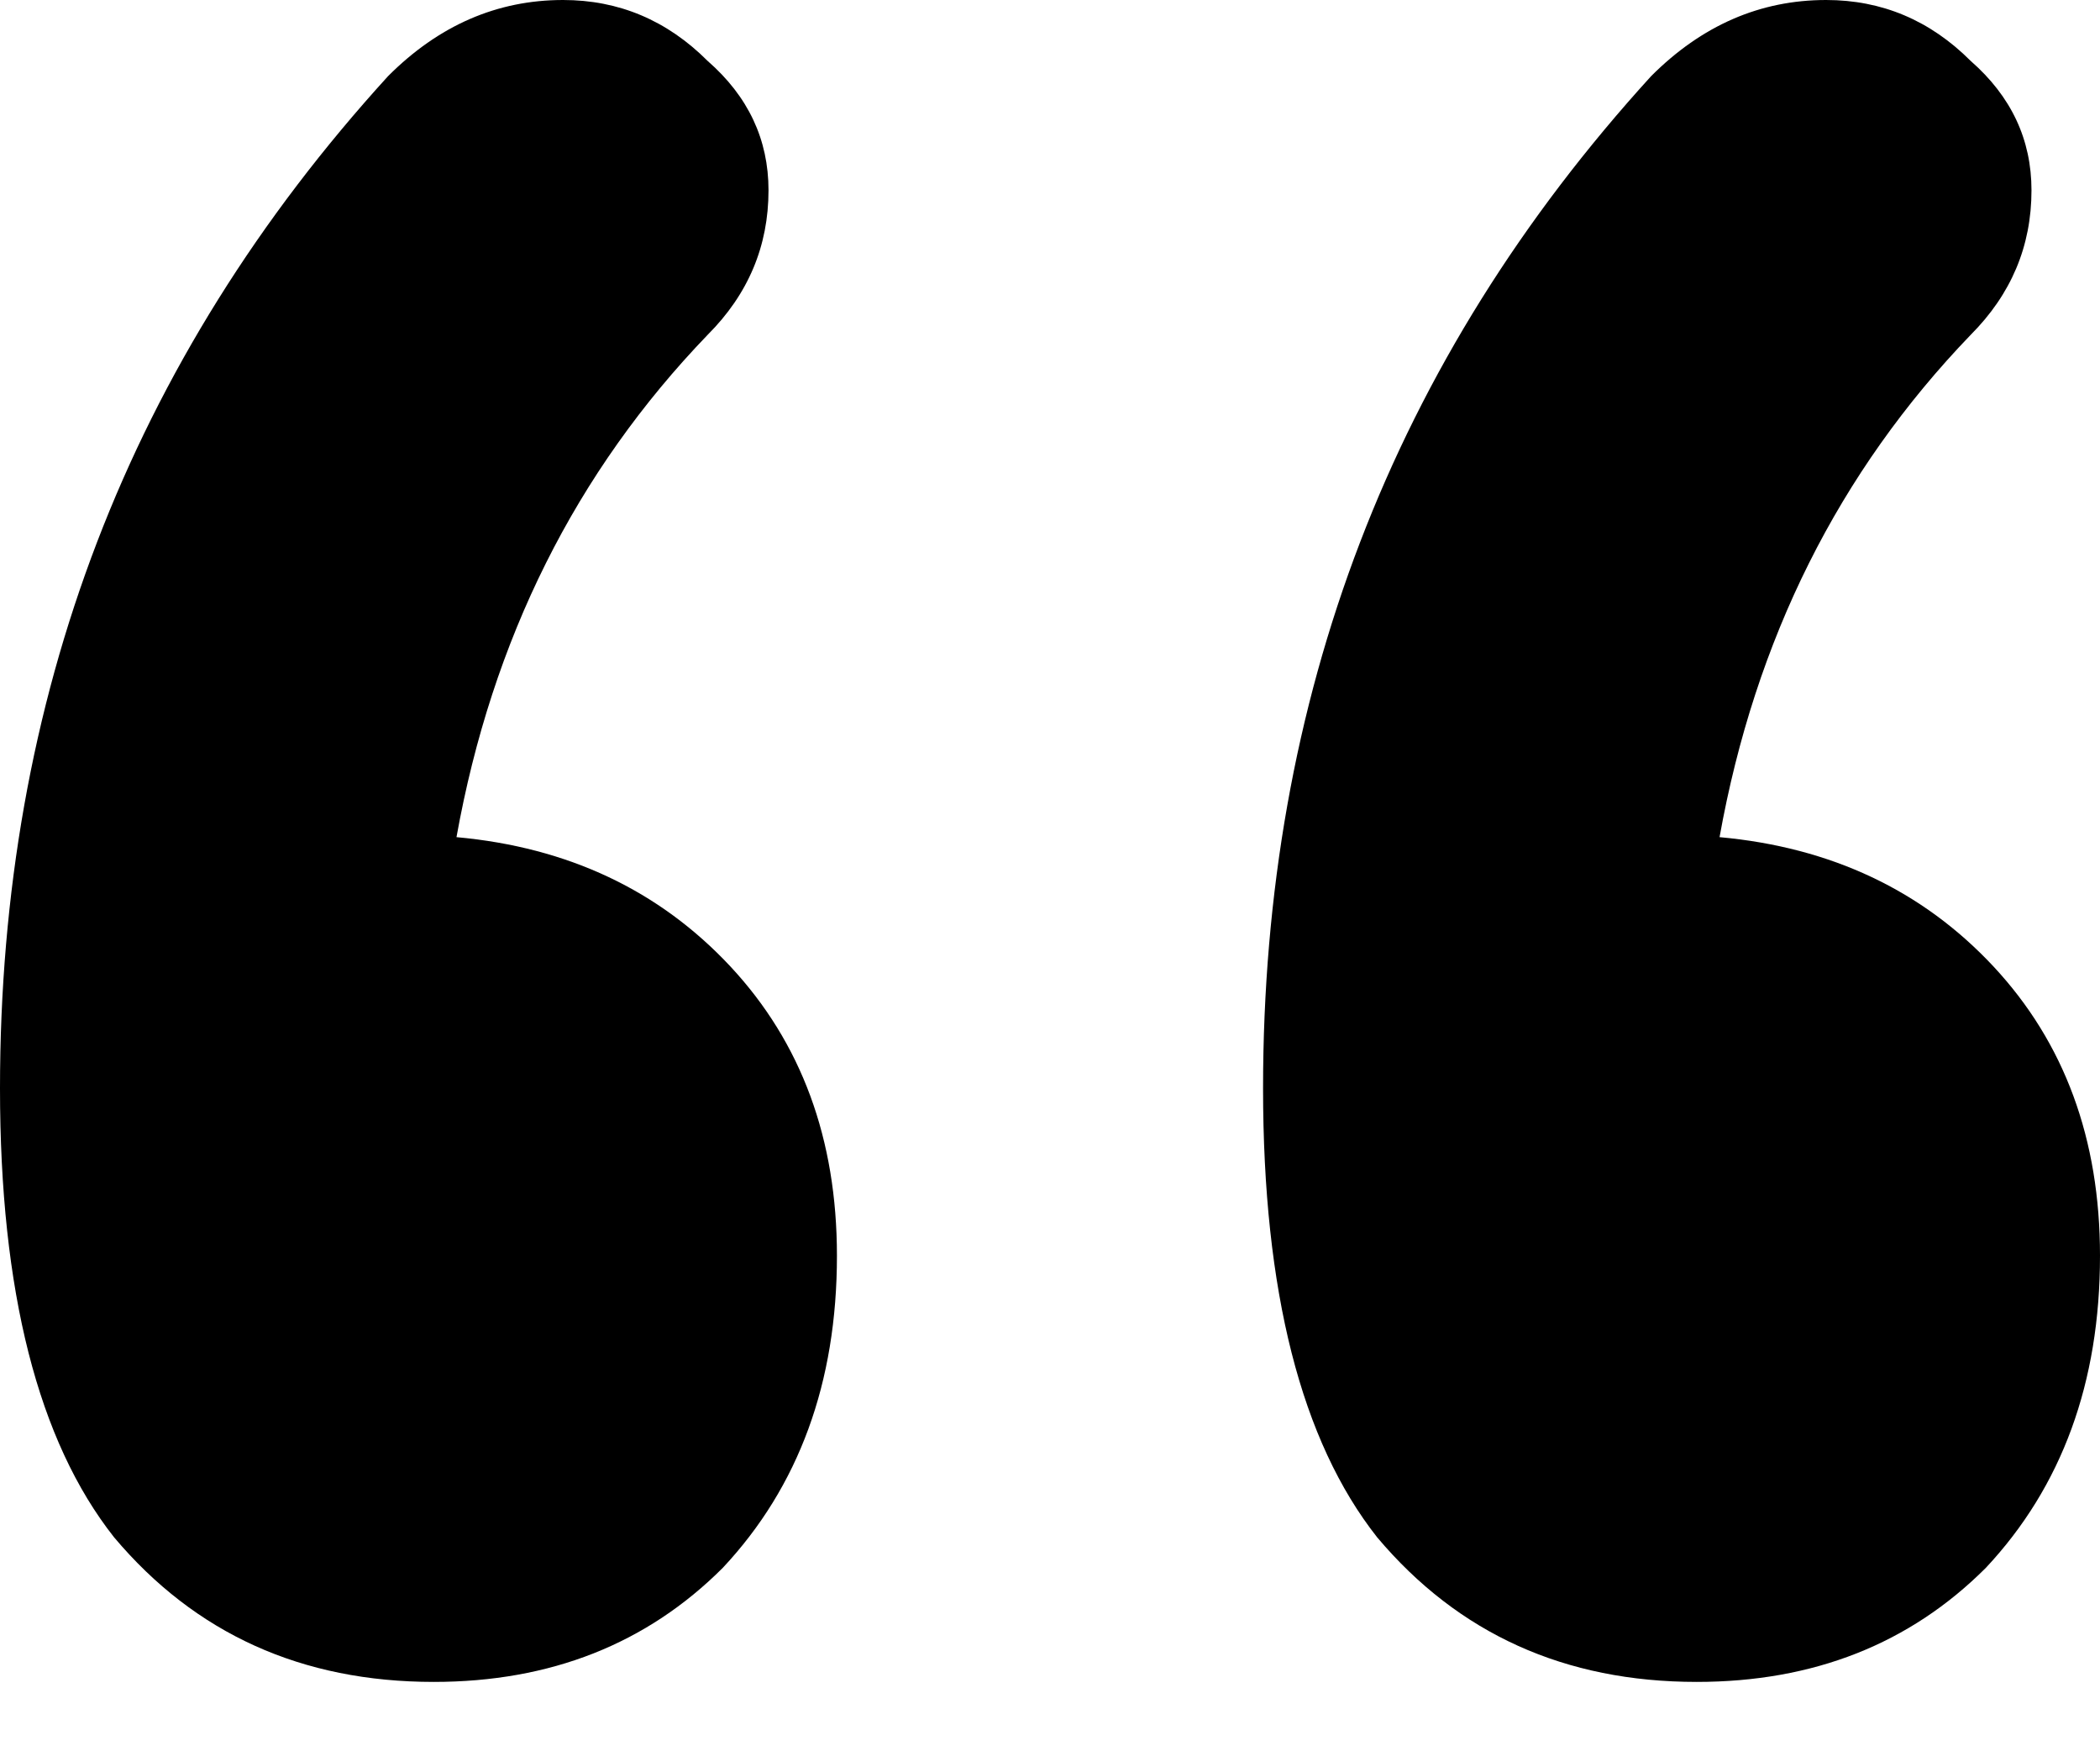
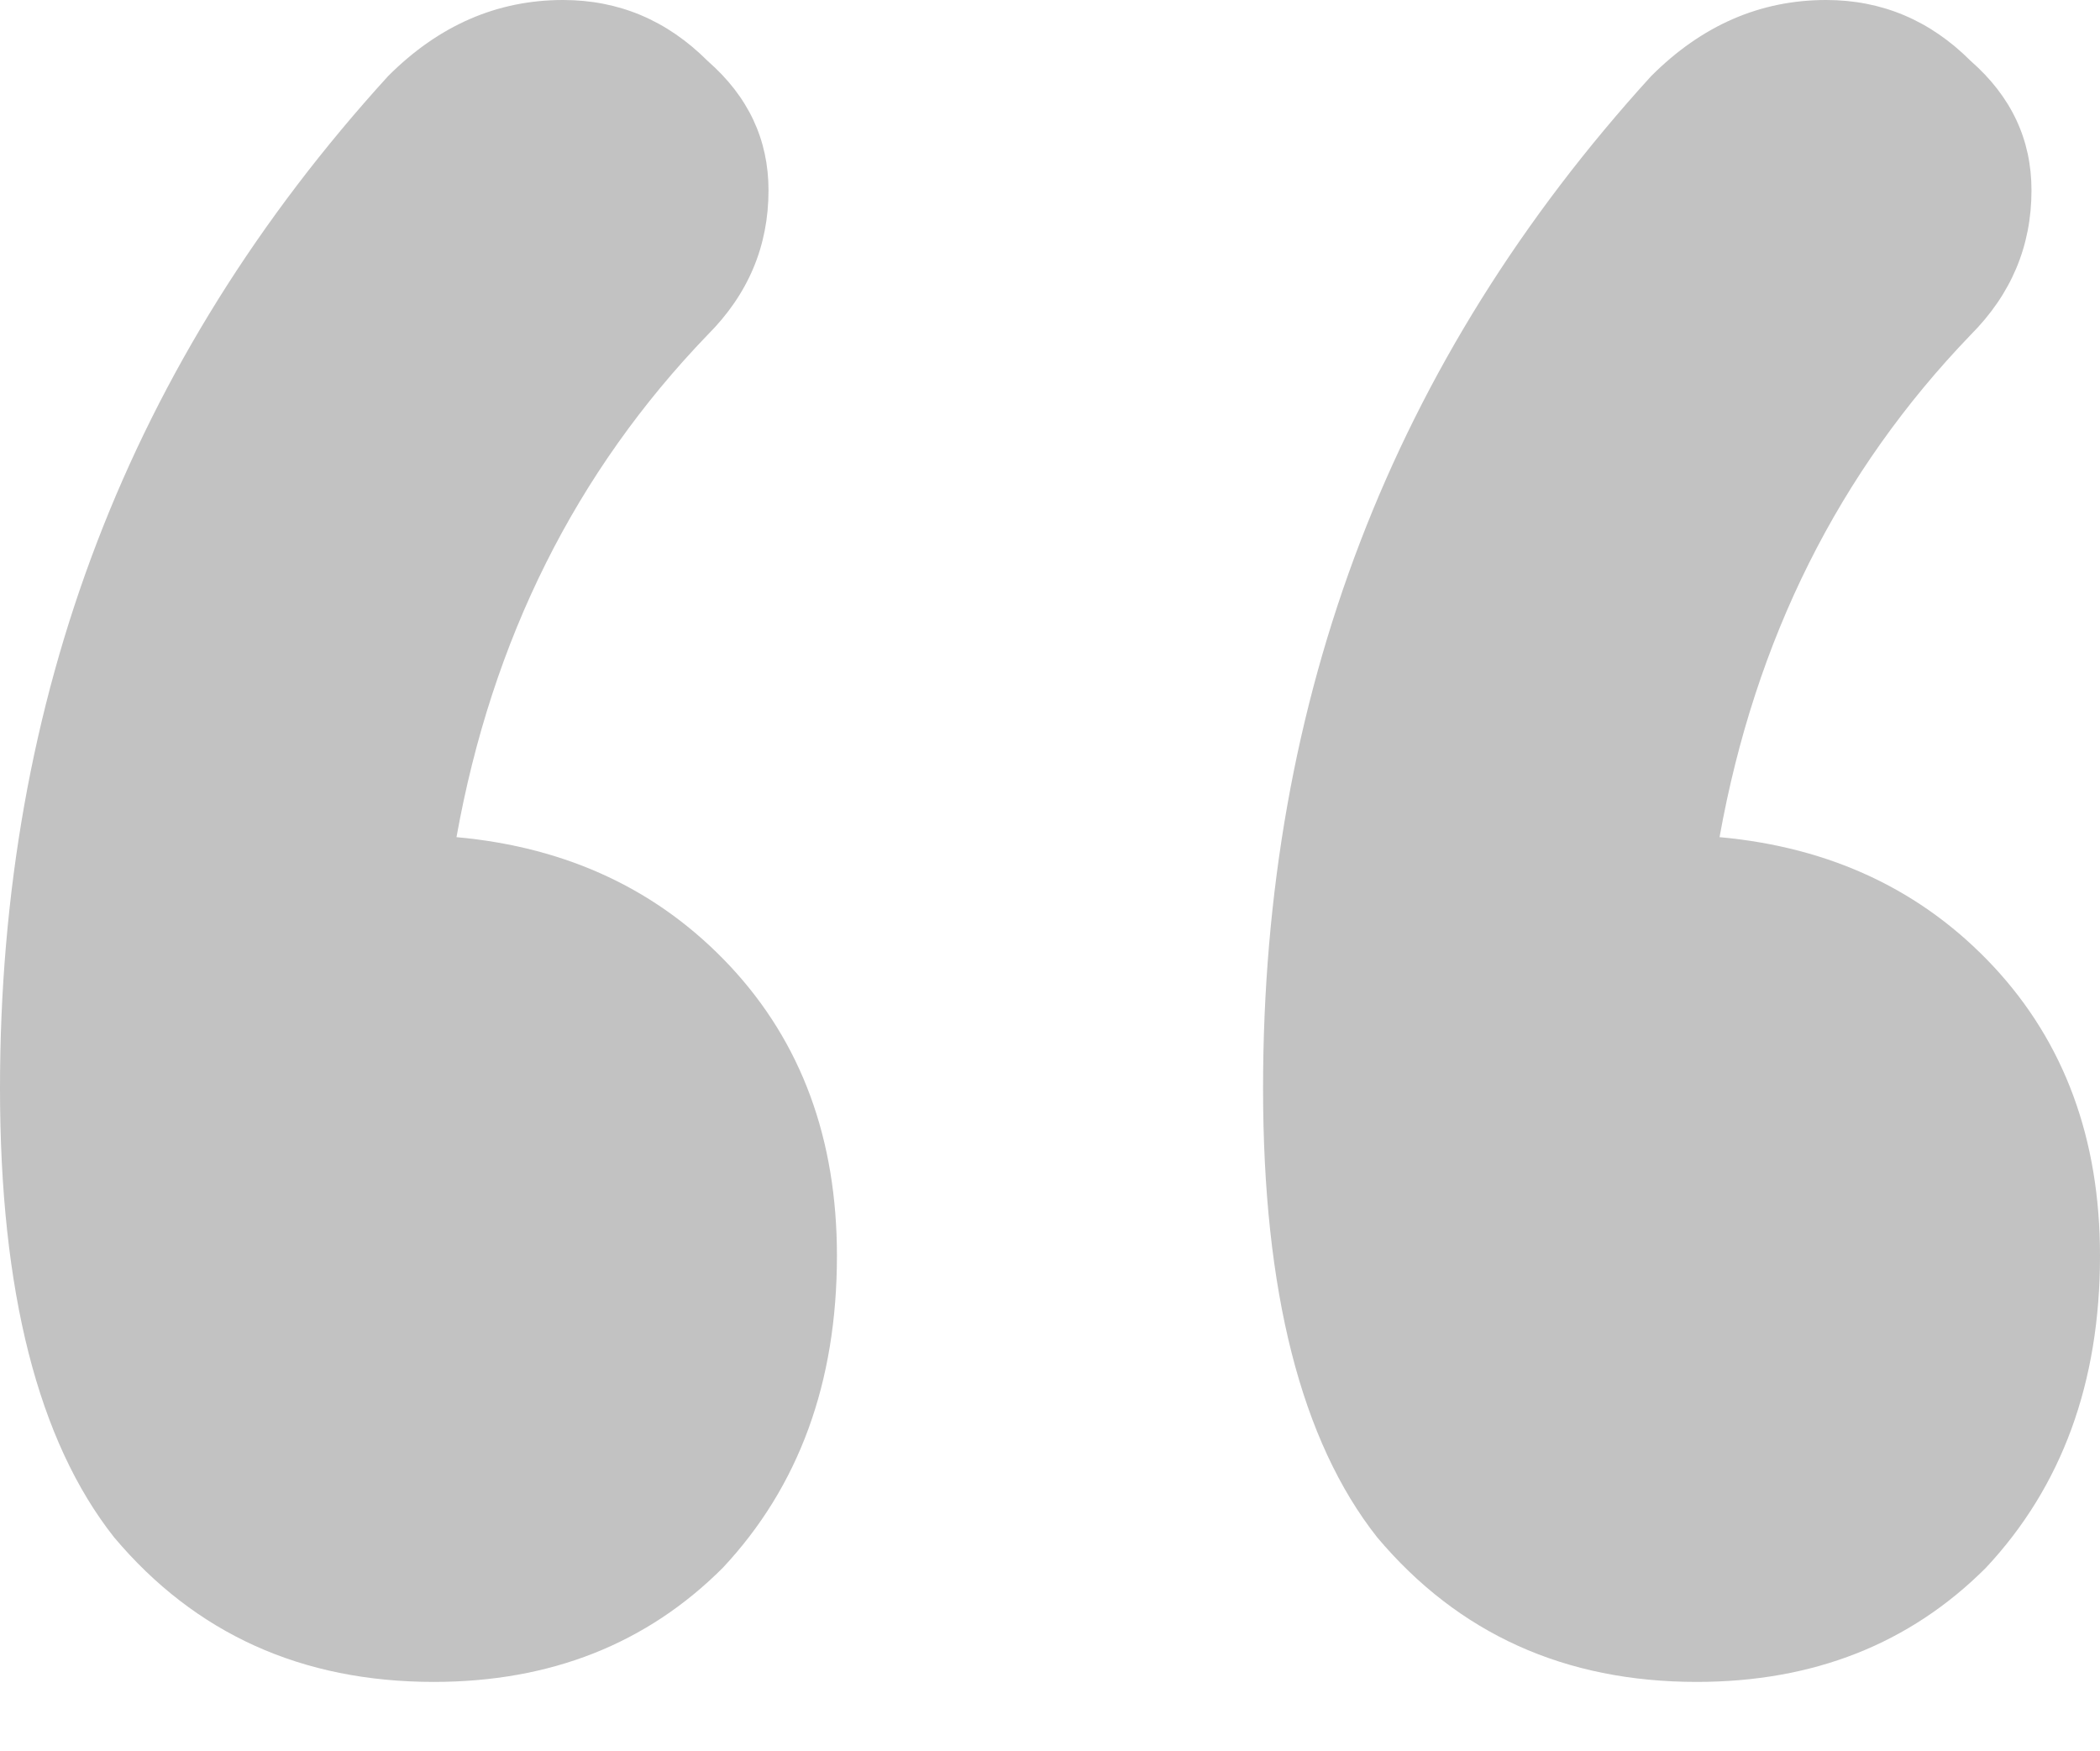
<svg xmlns="http://www.w3.org/2000/svg" width="24" height="20" viewBox="0 0 24 20" fill="none">
-   <path d="M5.217 9.565C6.493 9.681 7.536 10.174 8.348 11.043C9.159 11.913 9.565 13.014 9.565 14.348C9.565 15.797 9.13 16.985 8.261 17.913C7.391 18.783 6.29 19.217 4.957 19.217C3.449 19.217 2.232 18.667 1.304 17.565C0.435 16.464 0 14.754 0 12.435C0 7.971 1.478 4.116 4.435 0.87C5.014 0.29 5.681 0 6.435 0C7.072 0 7.623 0.232 8.087 0.696C8.551 1.101 8.783 1.594 8.783 2.174C8.783 2.812 8.551 3.362 8.087 3.826C6.58 5.391 5.623 7.304 5.217 9.565ZM19.652 9.565C20.927 9.681 21.971 10.174 22.783 11.043C23.594 11.913 24 13.014 24 14.348C24 15.797 23.565 16.985 22.696 17.913C21.826 18.783 20.725 19.217 19.391 19.217C17.884 19.217 16.667 18.667 15.739 17.565C14.87 16.464 14.435 14.754 14.435 12.435C14.435 7.971 15.913 4.116 18.87 0.87C19.449 0.29 20.116 0 20.87 0C21.507 0 22.058 0.232 22.522 0.696C22.985 1.101 23.217 1.594 23.217 2.174C23.217 2.812 22.985 3.362 22.522 3.826C21.015 5.391 20.058 7.304 19.652 9.565Z" fill="black" />
+   <path d="M5.217 9.565C6.493 9.681 7.536 10.174 8.348 11.043C9.159 11.913 9.565 13.014 9.565 14.348C9.565 15.797 9.13 16.985 8.261 17.913C7.391 18.783 6.29 19.217 4.957 19.217C3.449 19.217 2.232 18.667 1.304 17.565C0.435 16.464 0 14.754 0 12.435C0 7.971 1.478 4.116 4.435 0.87C5.014 0.29 5.681 0 6.435 0C7.072 0 7.623 0.232 8.087 0.696C8.551 1.101 8.783 1.594 8.783 2.174C8.783 2.812 8.551 3.362 8.087 3.826C6.58 5.391 5.623 7.304 5.217 9.565ZM19.652 9.565C20.927 9.681 21.971 10.174 22.783 11.043C23.594 11.913 24 13.014 24 14.348C24 15.797 23.565 16.985 22.696 17.913C21.826 18.783 20.725 19.217 19.391 19.217C17.884 19.217 16.667 18.667 15.739 17.565C14.87 16.464 14.435 14.754 14.435 12.435C14.435 7.971 15.913 4.116 18.87 0.87C19.449 0.29 20.116 0 20.87 0C21.507 0 22.058 0.232 22.522 0.696C22.985 1.101 23.217 1.594 23.217 2.174C23.217 2.812 22.985 3.362 22.522 3.826C21.015 5.391 20.058 7.304 19.652 9.565Z" fill="#c2c2c2" />
</svg>
